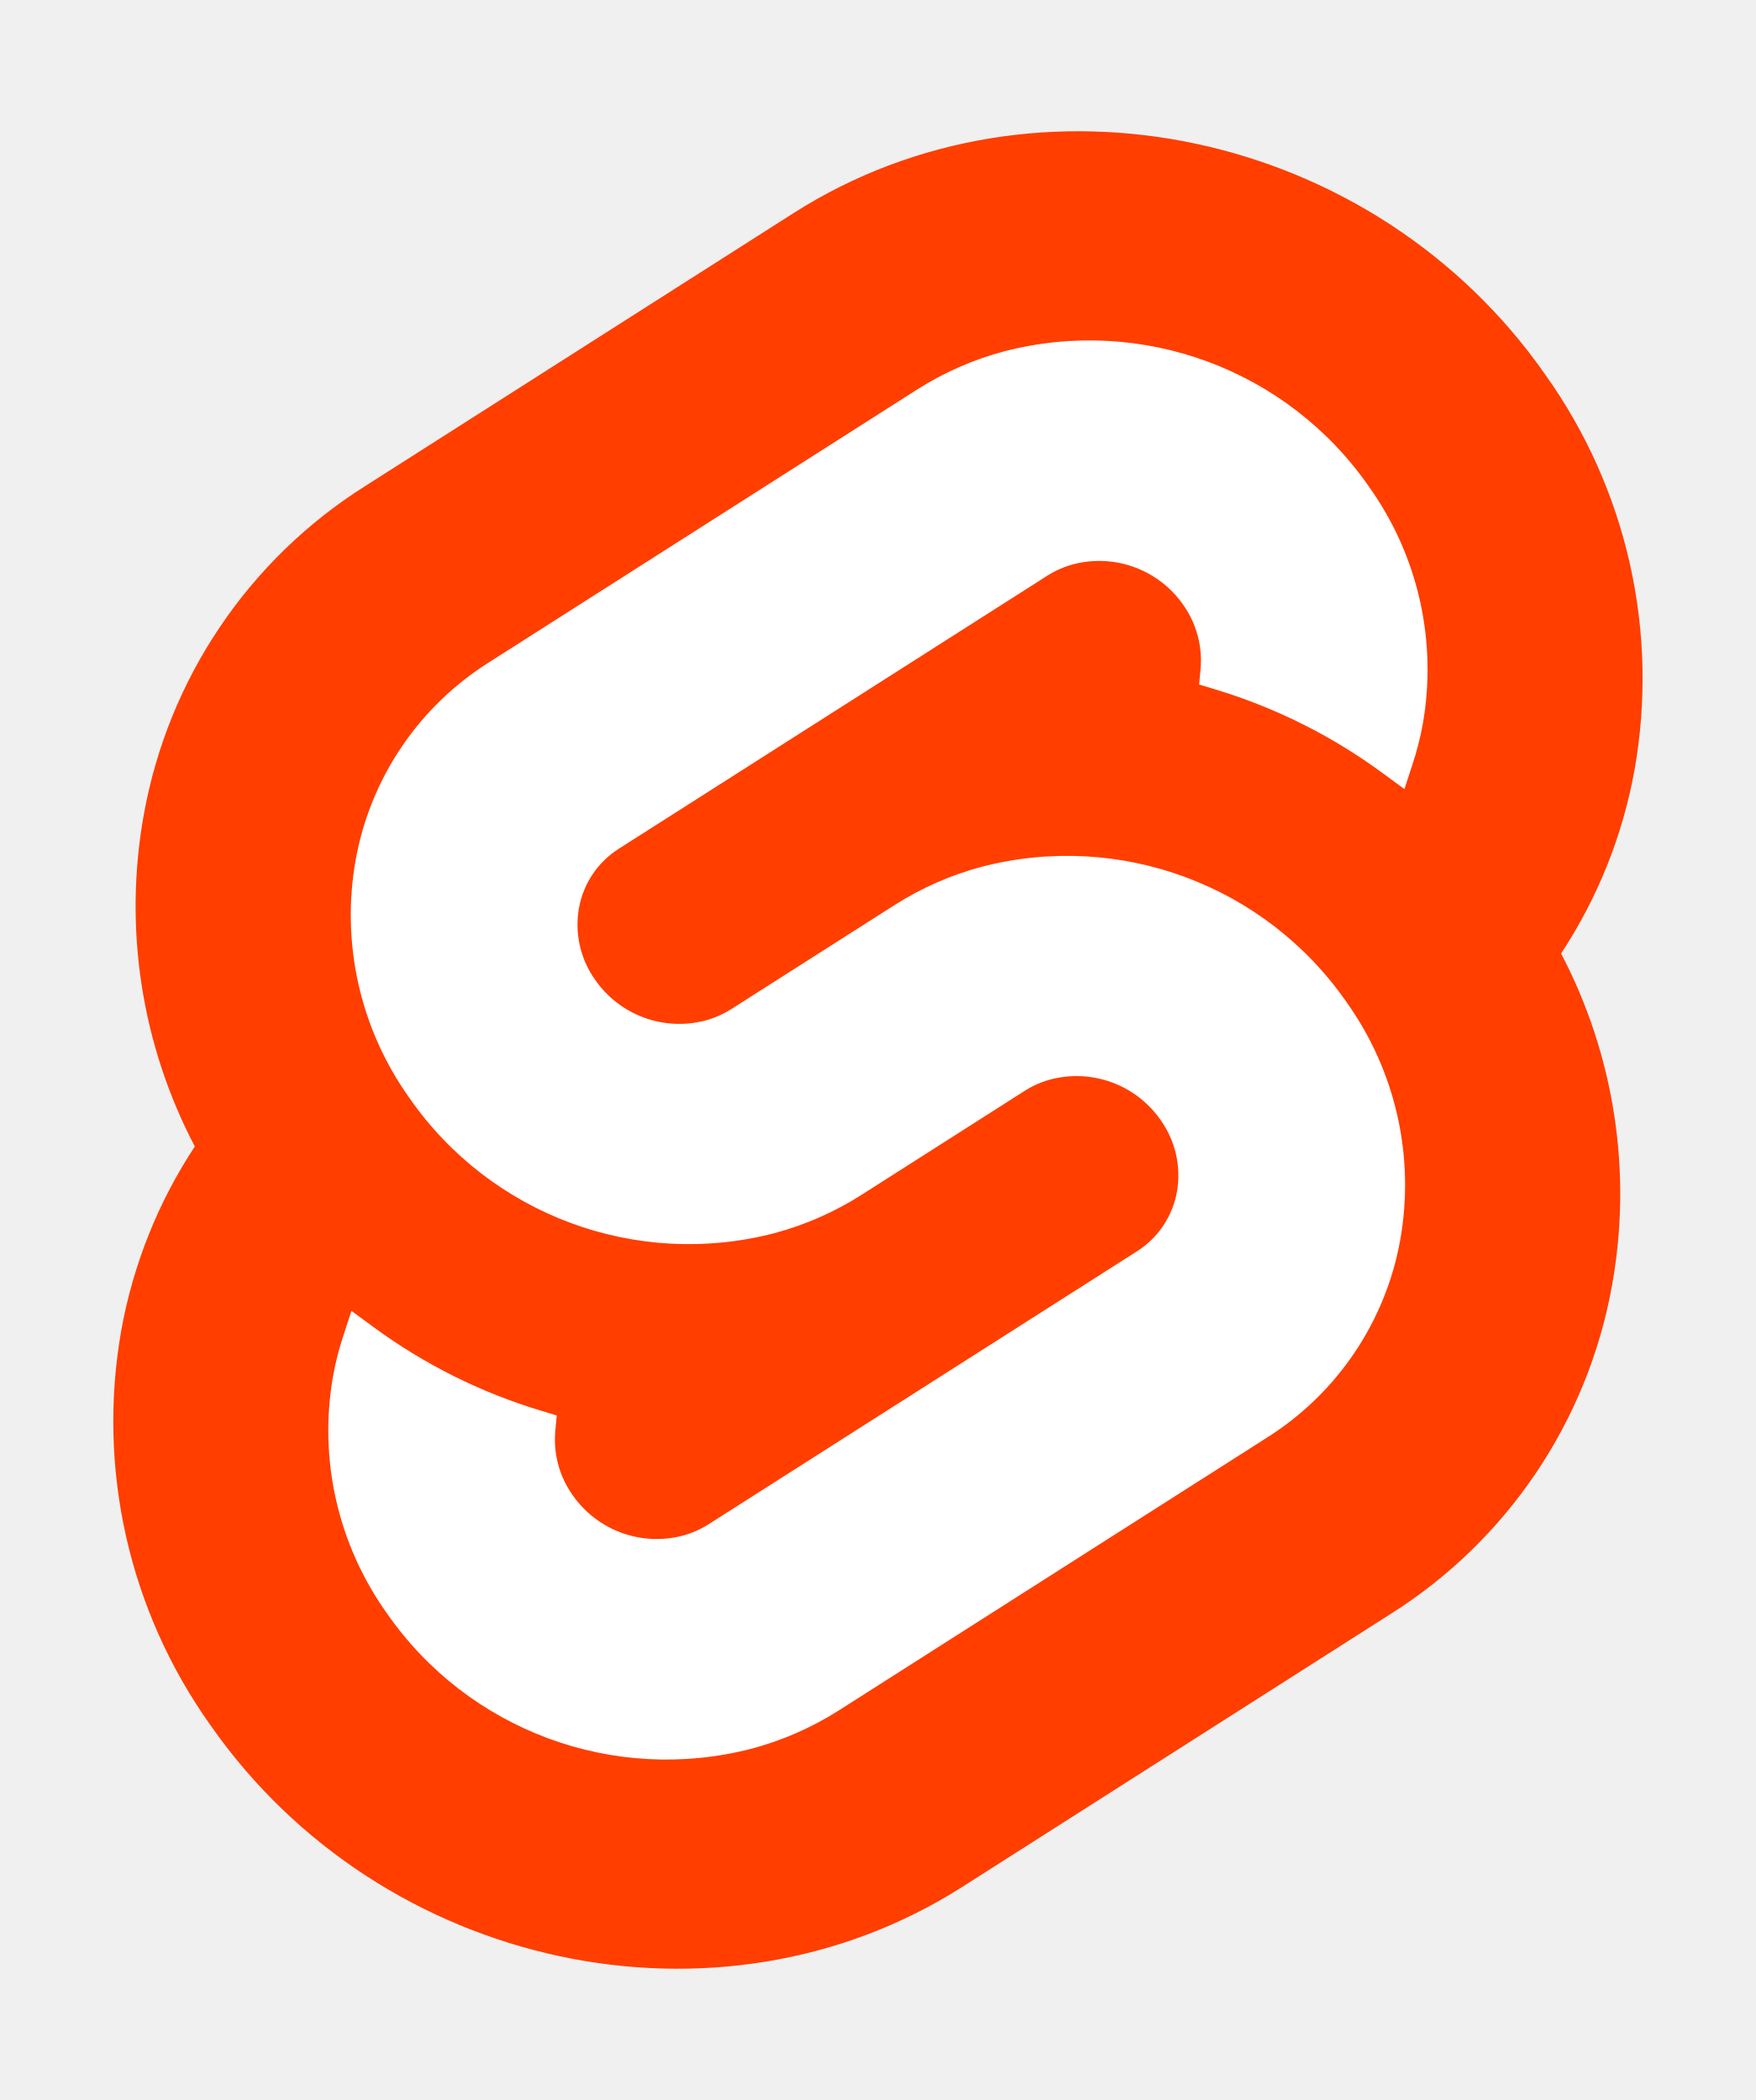
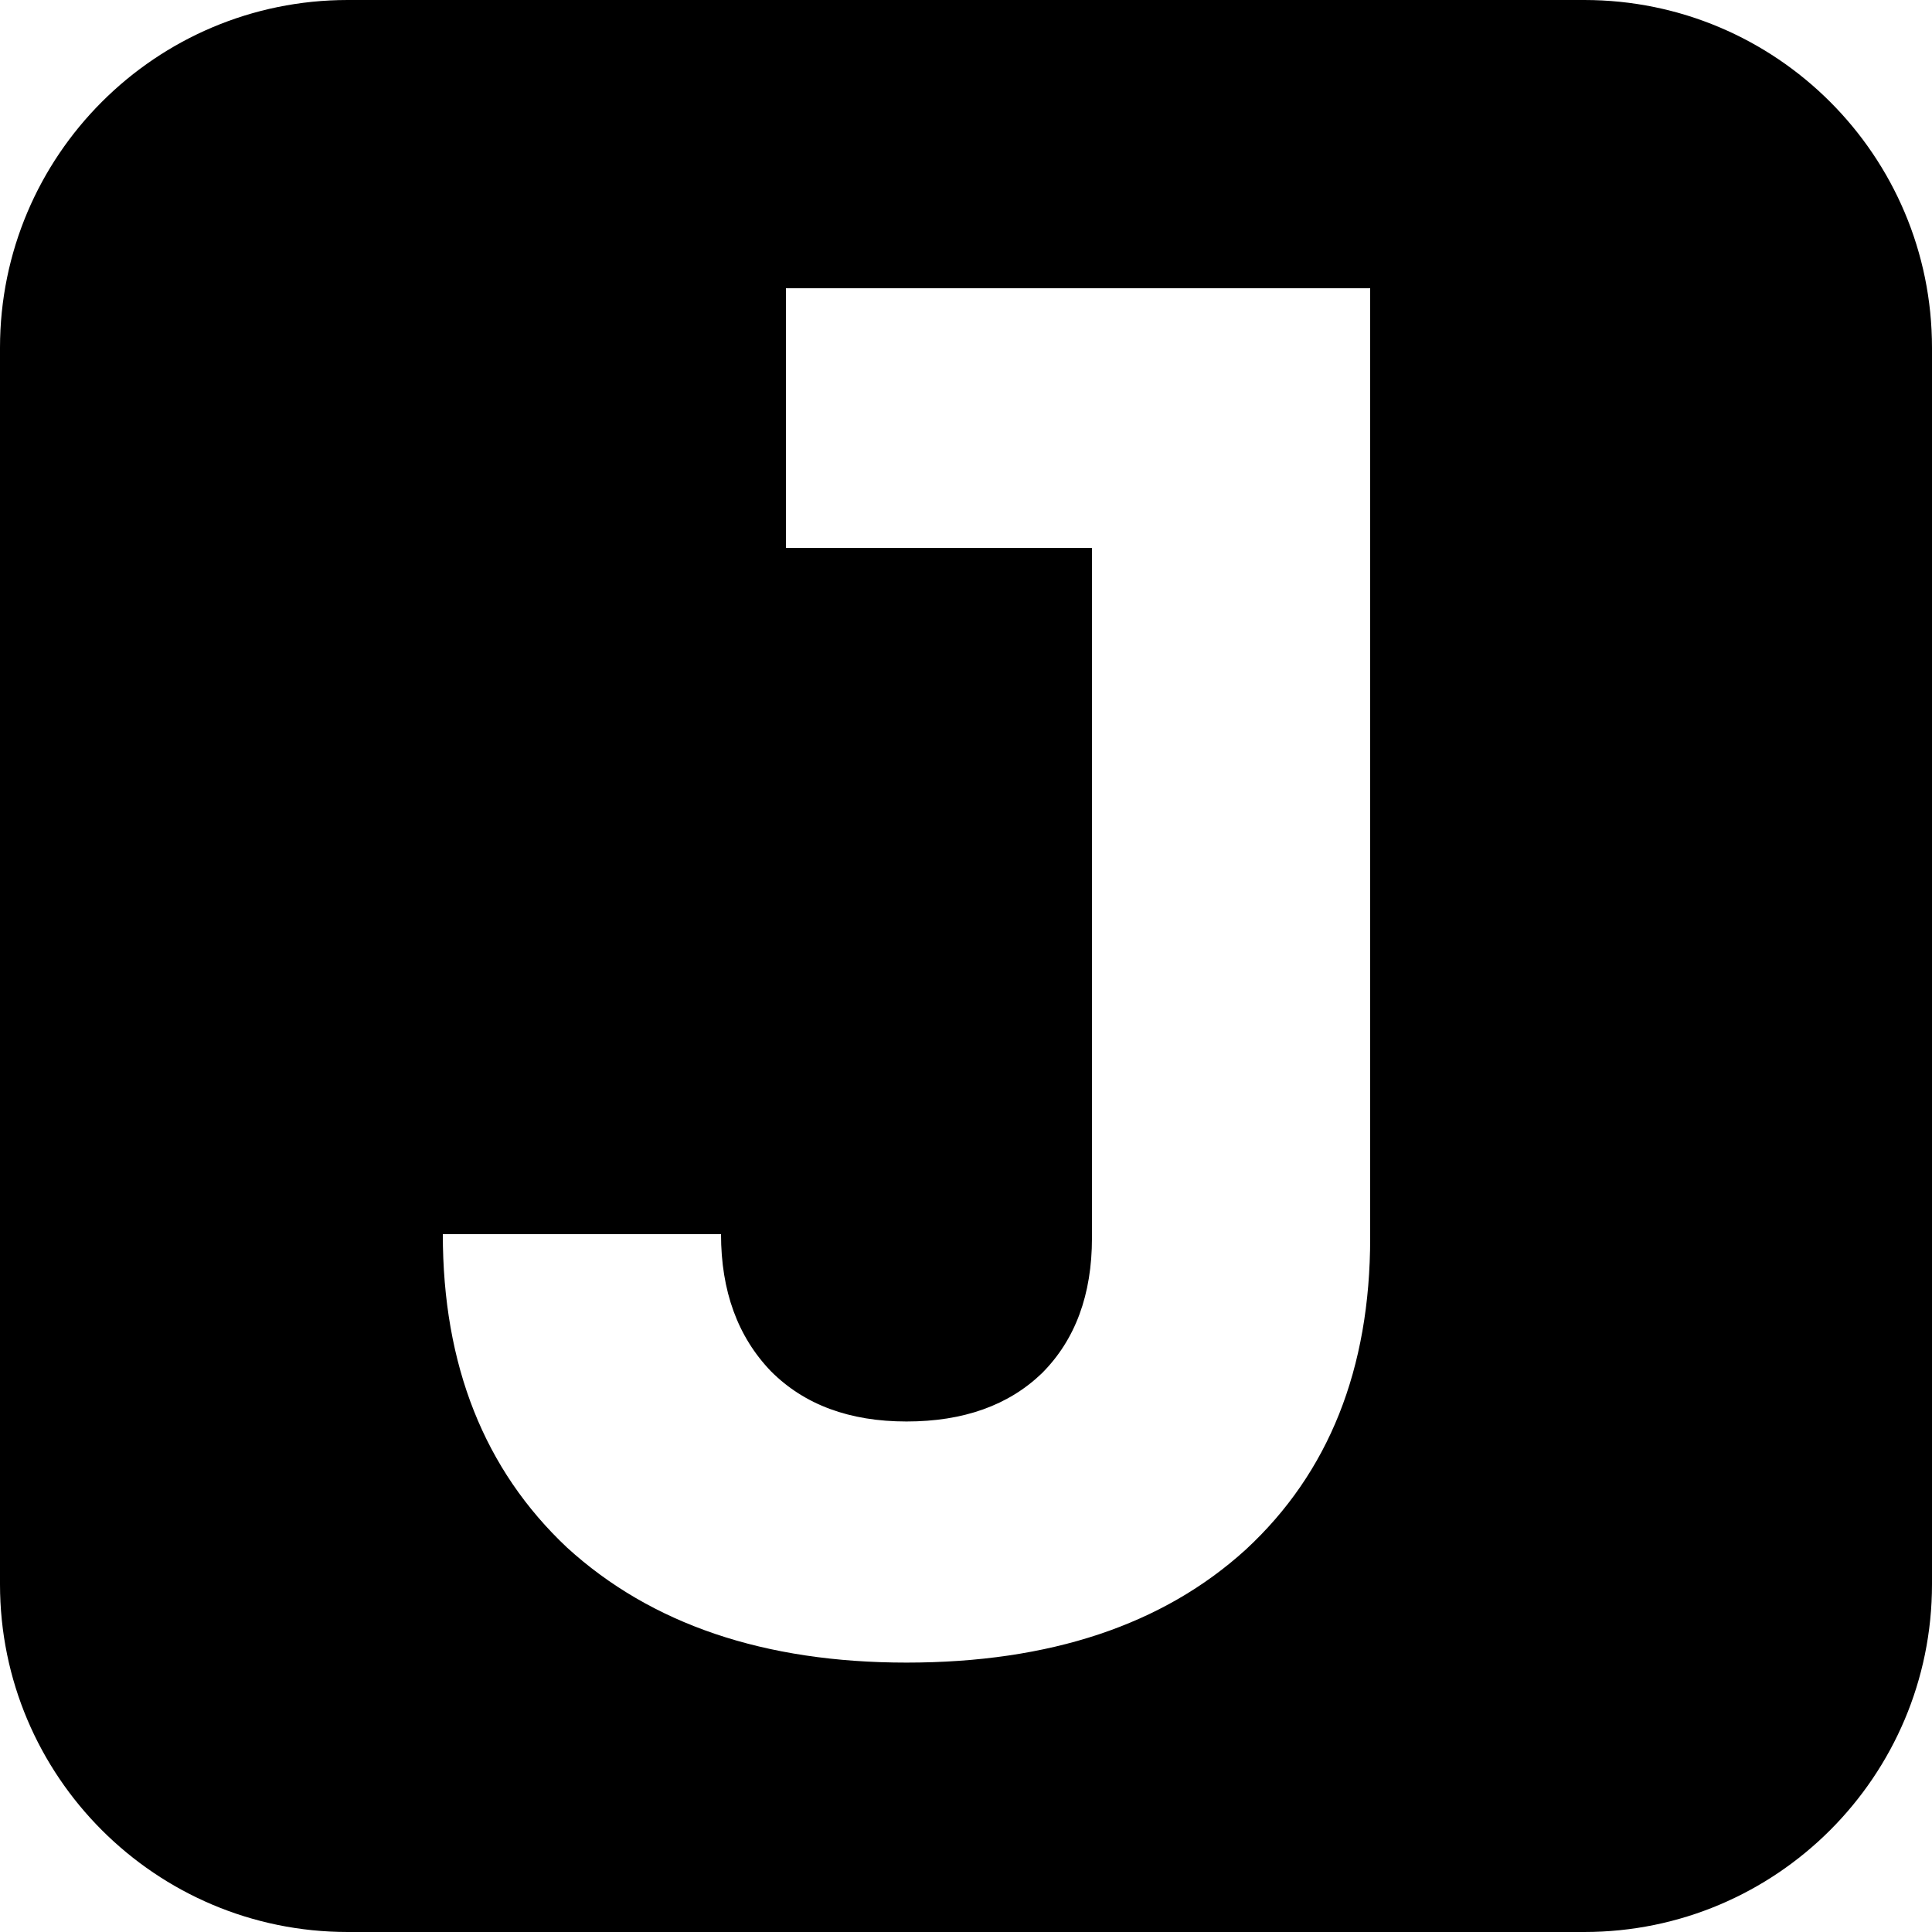
- <svg xmlns="http://www.w3.org/2000/svg" width="107" height="128" viewBox="0 0 107 128">
-   <path d="M94.157 22.819c-10.4-14.885-30.94-19.297-45.792-9.835L22.282 29.608A29.92 29.92 0 0 0 8.764 49.65a31.5 31.5 0 0 0 3.108 20.231 30 30 0 0 0-4.477 11.183 31.9 31.9 0 0 0 5.448 24.116c10.402 14.887 30.942 19.297 45.791 9.835l26.083-16.624A29.92 29.92 0 0 0 98.235 78.35a31.53 31.53 0 0 0-3.105-20.232 30 30 0 0 0 4.474-11.182 31.88 31.88 0 0 0-5.447-24.116" style="fill:#ff3e00" />
-   <path d="M45.817 106.582a20.72 20.72 0 0 1-22.237-8.243 19.17 19.17 0 0 1-3.277-14.503 18 18 0 0 1 .624-2.435l.49-1.498 1.337.981a33.6 33.6 0 0 0 10.203 5.098l.97.294-.09.968a5.85 5.85 0 0 0 1.052 3.878 6.24 6.24 0 0 0 6.695 2.485 5.8 5.8 0 0 0 1.603-.704L69.27 76.28a5.43 5.43 0 0 0 2.45-3.631 5.8 5.8 0 0 0-.987-4.371 6.24 6.24 0 0 0-6.698-2.487 5.7 5.7 0 0 0-1.6.704l-9.953 6.345a19 19 0 0 1-5.296 2.326 20.72 20.72 0 0 1-22.237-8.243 19.17 19.17 0 0 1-3.277-14.502 17.99 17.99 0 0 1 8.13-12.052l26.081-16.623a19 19 0 0 1 5.3-2.329 20.72 20.72 0 0 1 22.237 8.243 19.17 19.17 0 0 1 3.277 14.503 18 18 0 0 1-.624 2.435l-.49 1.498-1.337-.98a33.6 33.6 0 0 0-10.203-5.1l-.97-.294.09-.968a5.86 5.86 0 0 0-1.052-3.878 6.24 6.24 0 0 0-6.696-2.485 5.8 5.8 0 0 0-1.602.704L37.73 51.72a5.42 5.42 0 0 0-2.449 3.63 5.79 5.79 0 0 0 .986 4.372 6.24 6.24 0 0 0 6.698 2.486 5.8 5.8 0 0 0 1.602-.704l9.952-6.342a19 19 0 0 1 5.295-2.328 20.72 20.72 0 0 1 22.237 8.242 19.17 19.17 0 0 1 3.277 14.503 18 18 0 0 1-8.13 12.053l-26.081 16.622a19 19 0 0 1-5.3 2.328" style="fill:#fff" />
+ <svg xmlns="http://www.w3.org/2000/svg" width="100" height="100" viewBox="0 0 100 100" fill="none">
+   <g clip-path="url(#clip0_26_2)">
+     <rect width="100" height="100" fill="white" />
+     <rect width="100" height="100" rx="18" fill="black" />
+     <path d="M46.92 86.056C39.56 86.056 33.704 84.072 29.352 80.104C25.064 76.072 22.92 70.664 22.92 63.88H37.32C37.32 66.824 38.184 69.192 39.912 70.984C41.64 72.712 43.976 73.576 46.92 73.576C49.864 73.576 52.2 72.744 53.928 71.08C55.656 69.352 56.52 67.016 56.52 64.072V28.36H40.68V14.92H70.92V64.072C70.92 70.856 68.776 76.232 64.488 80.2C60.2 84.104 54.344 86.056 46.92 86.056Z" fill="white" />
+   </g>
+   <defs>
+     <clipPath id="clip0_26_2">
+       <rect width="100" height="100" fill="white" />
+     </clipPath>
+   </defs>
</svg>
